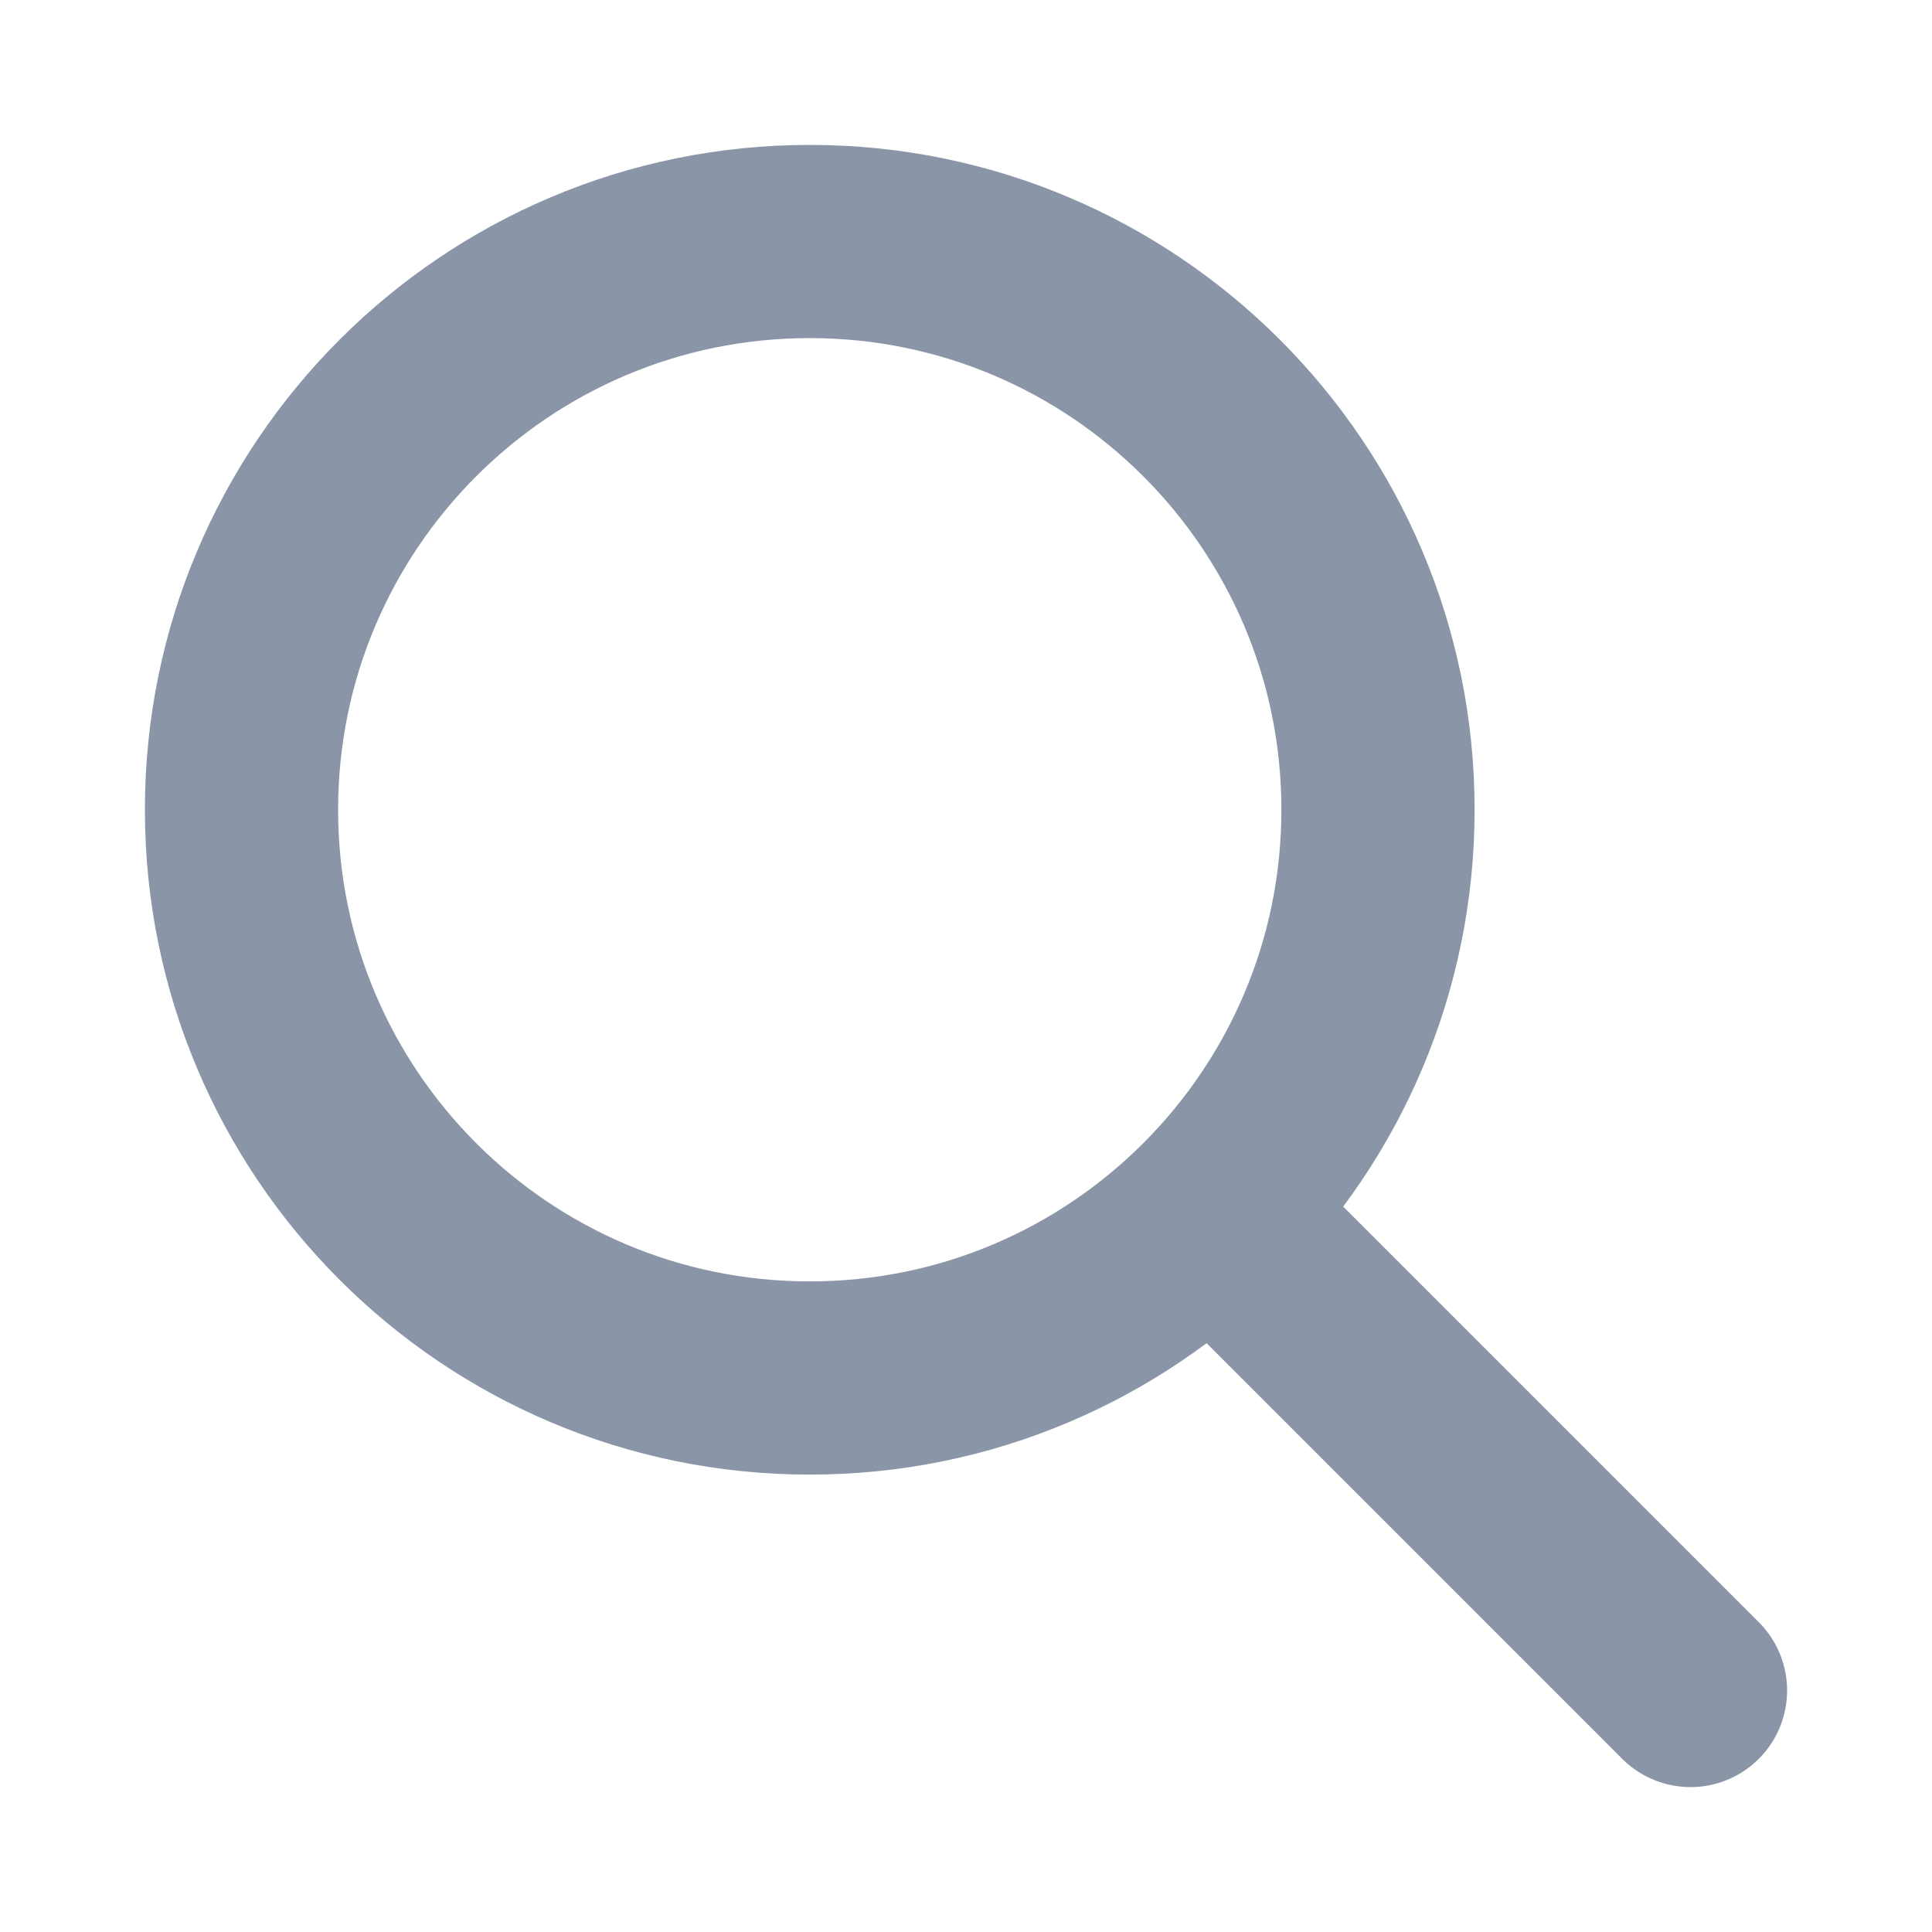
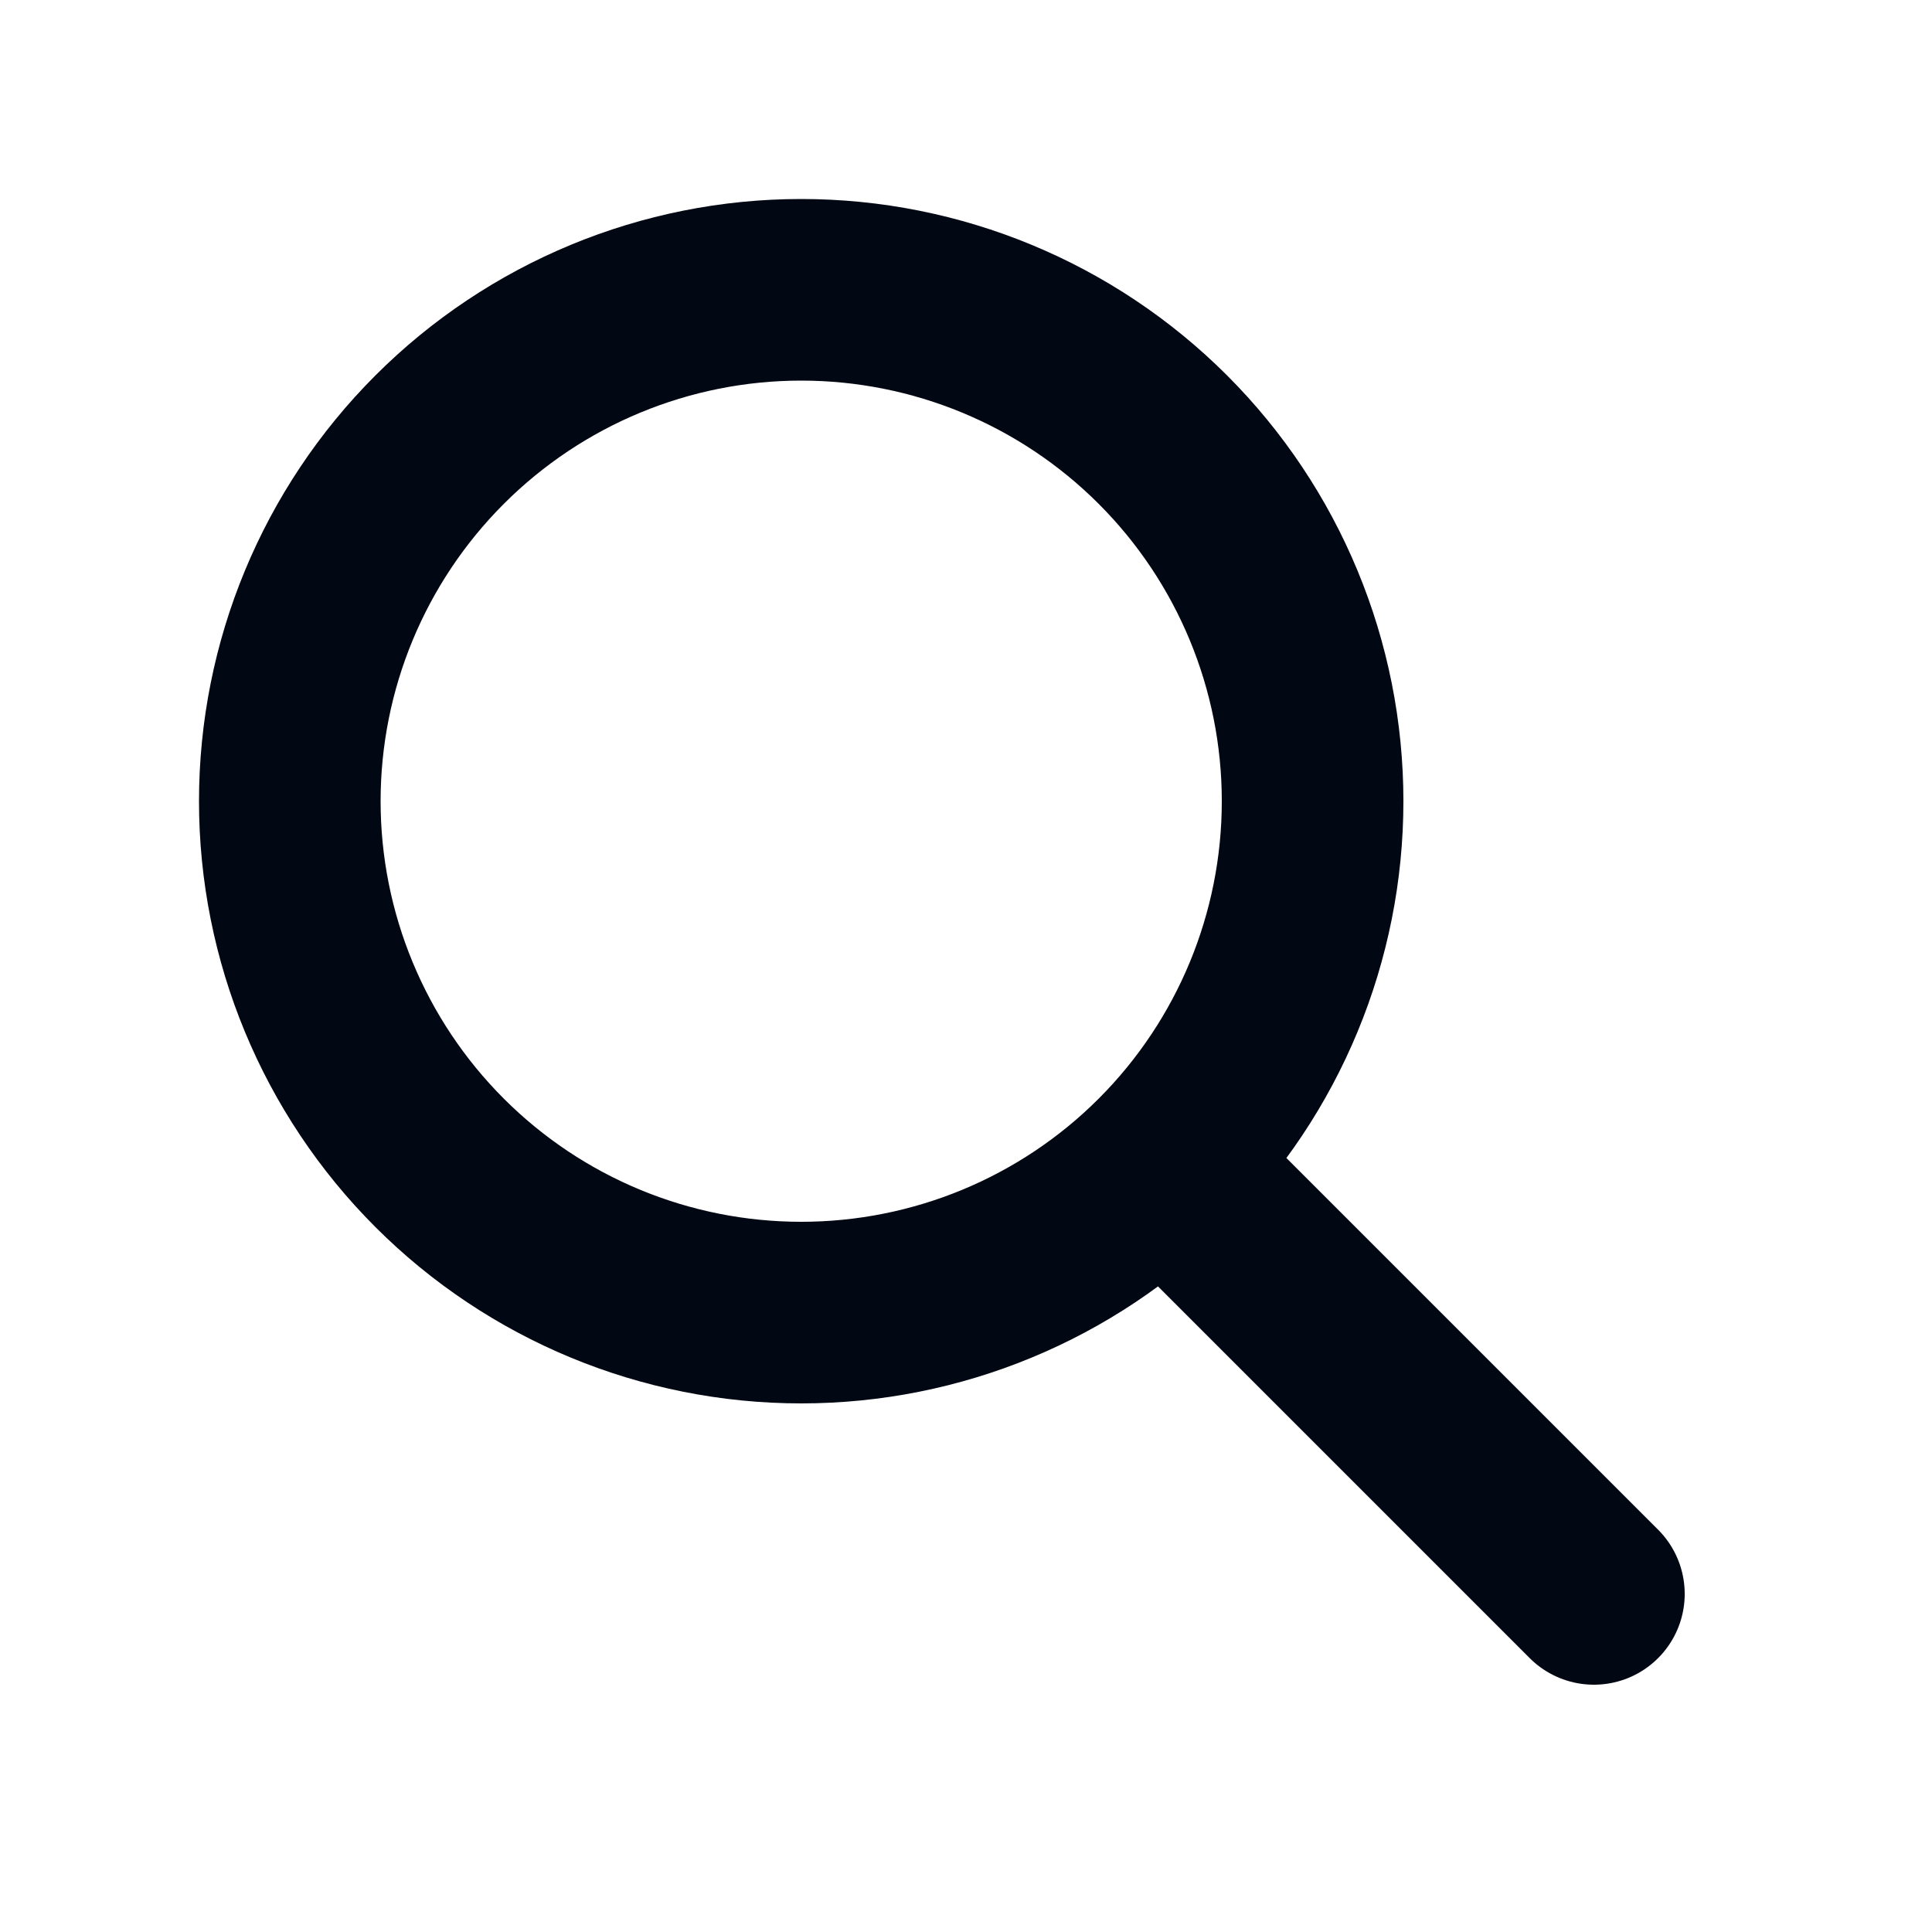
- <svg xmlns="http://www.w3.org/2000/svg" width="20" height="20" viewBox="0 0 20 20" fill="none" color="#8A95A8">
-   <path d="M17.5 17.5L12.542 12.542M14.265 8.382C14.265 5.134 11.631 2.5 8.382 2.5C5.134 2.5 2.5 5.134 2.5 8.382C2.5 11.631 5.134 14.265 8.382 14.265C11.631 14.265 14.265 11.631 14.265 8.382Z" stroke="currentColor" stroke-width="2" stroke-linecap="round" stroke-linejoin="round" />
+ <svg xmlns="http://www.w3.org/2000/svg" width="20" height="20" viewBox="0 0 20 20" fill="none" color="#010713">
+   <path d="M16.5 16.5L12.038 12.038M12.038 12.038C11.045 13.031 9.698 13.588 8.294 13.588C6.89 13.588 5.544 13.031 4.551 12.038C3.558 11.045 3 9.698 3 8.294C3 6.89 3.558 5.544 4.551 4.551C5.544 3.558 6.89 3 8.294 3C9.698 3 11.045 3.558 12.038 4.551C13.031 5.544 13.588 6.89 13.588 8.294C13.588 9.698 13.031 11.045 12.038 12.038Z" stroke="currentColor" stroke-width="1.88" stroke-linecap="round" stroke-linejoin="round" />
</svg>
